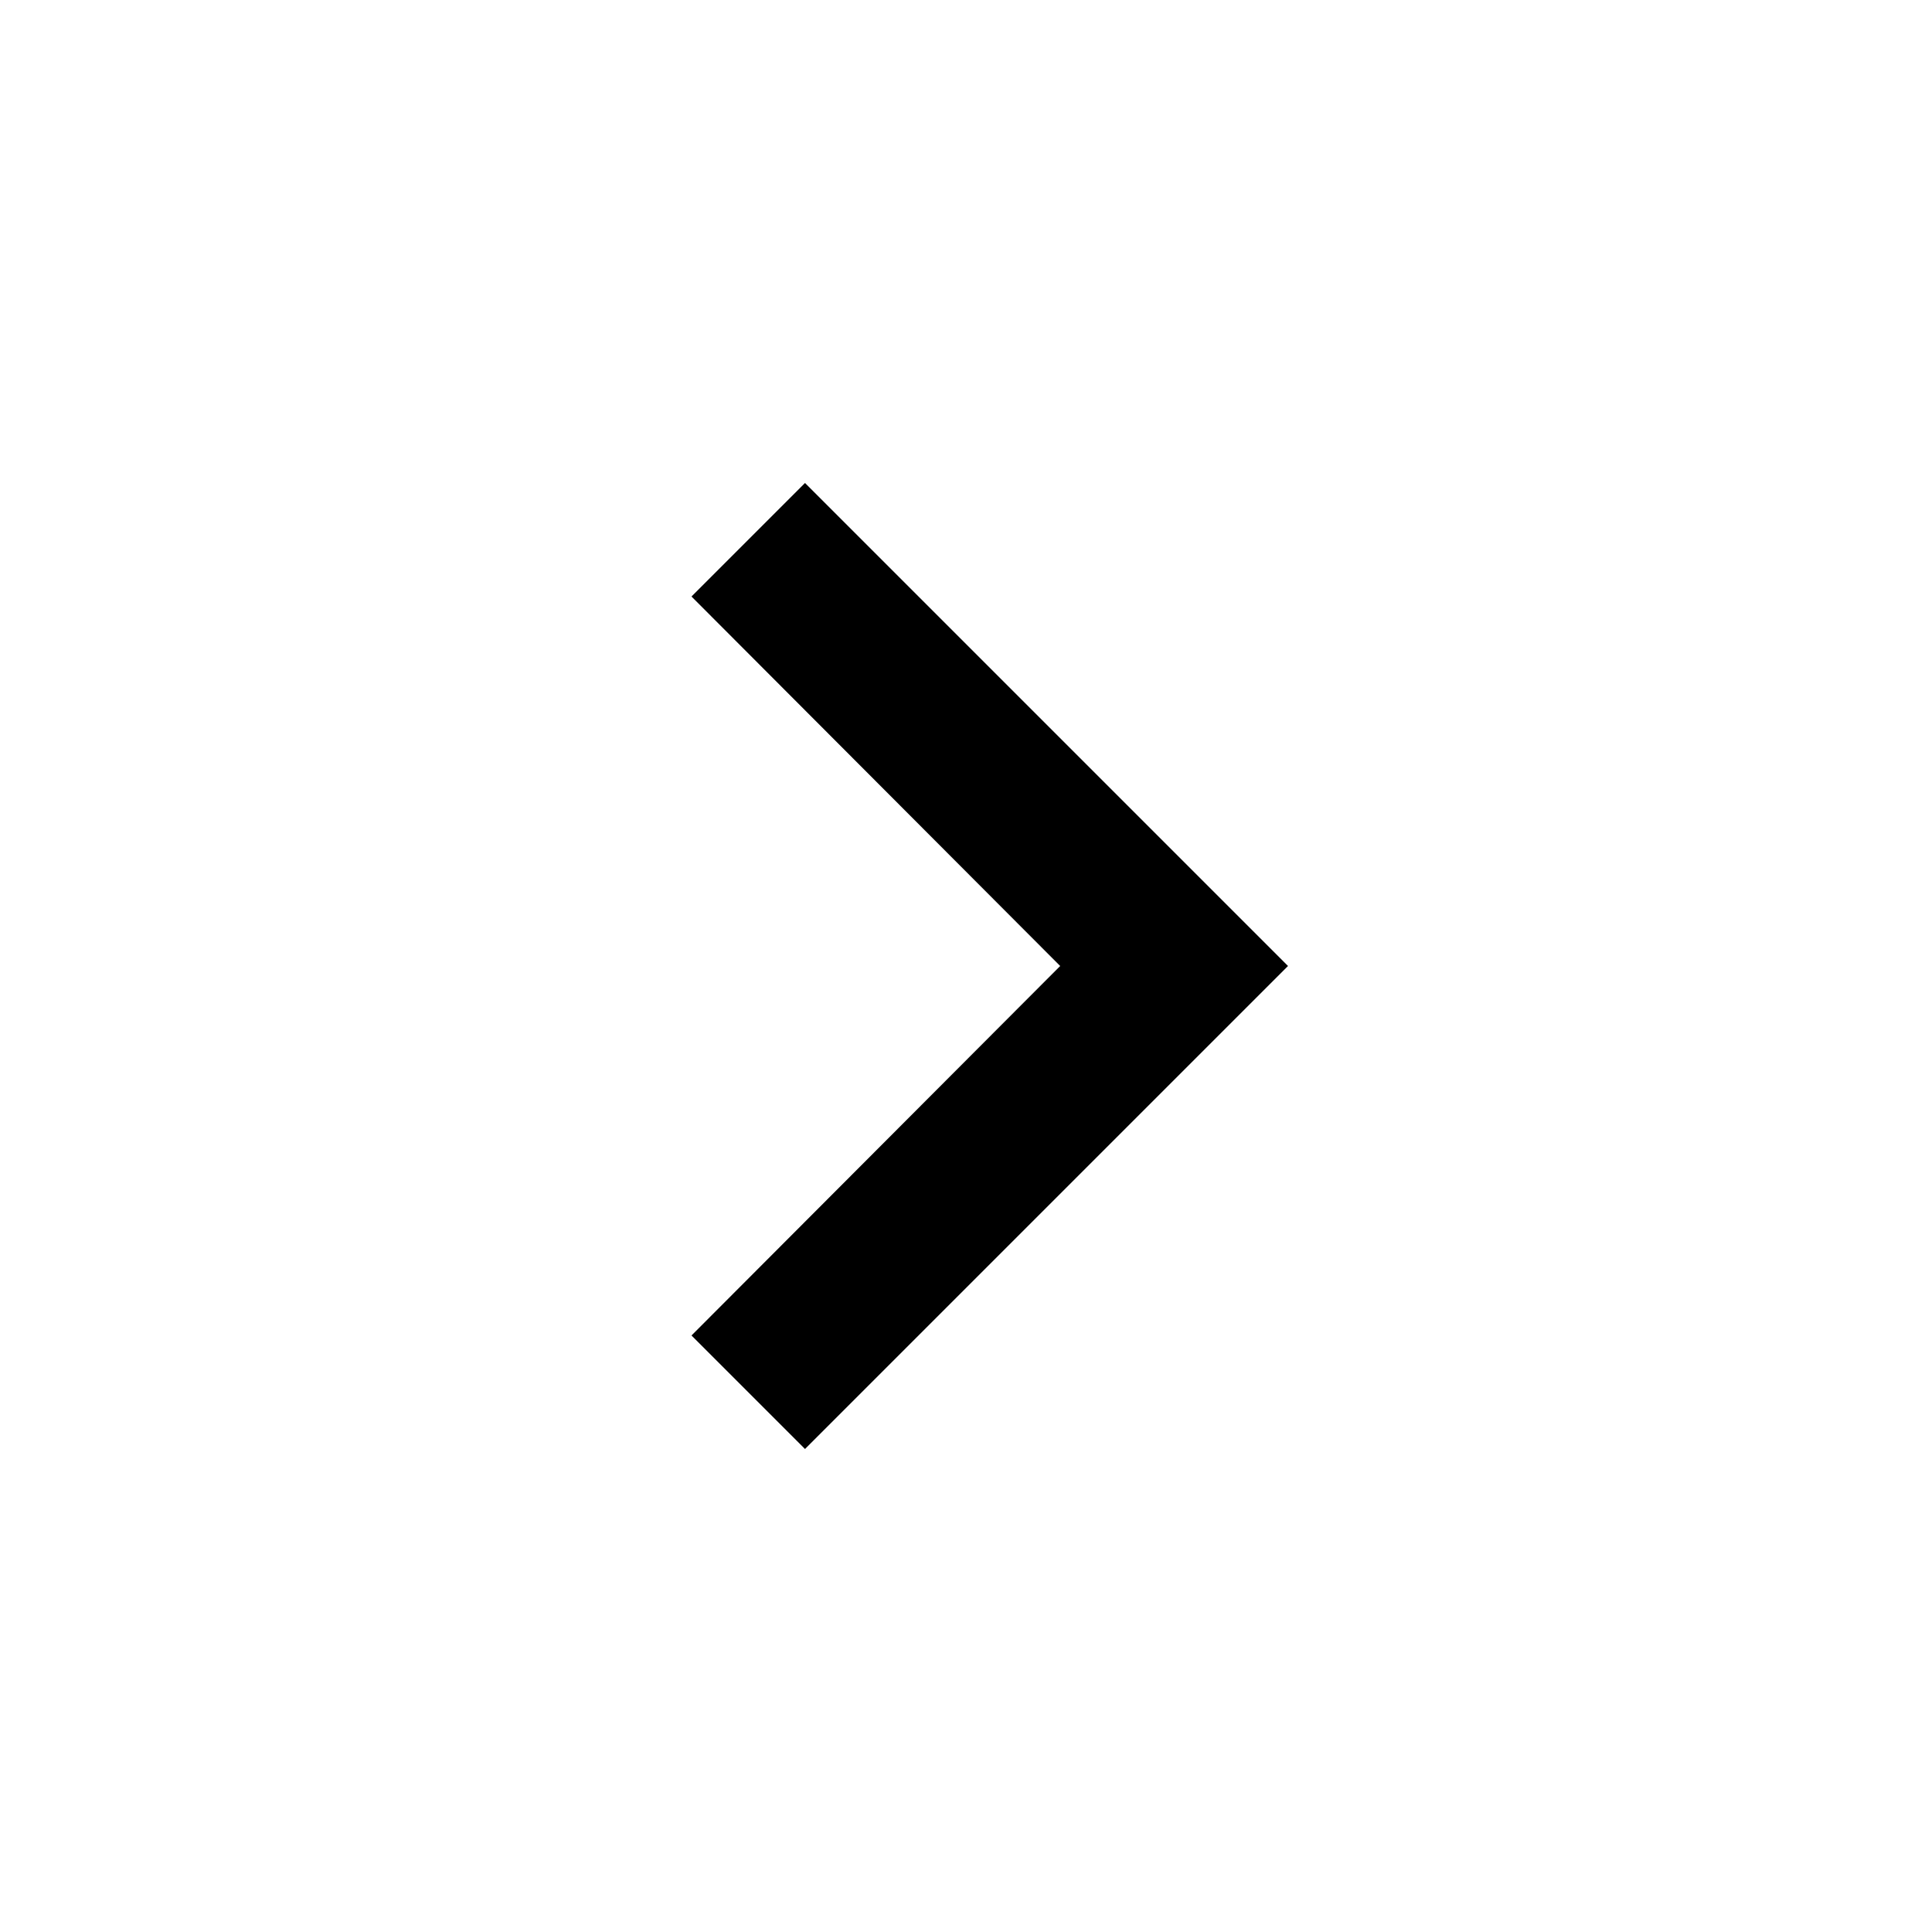
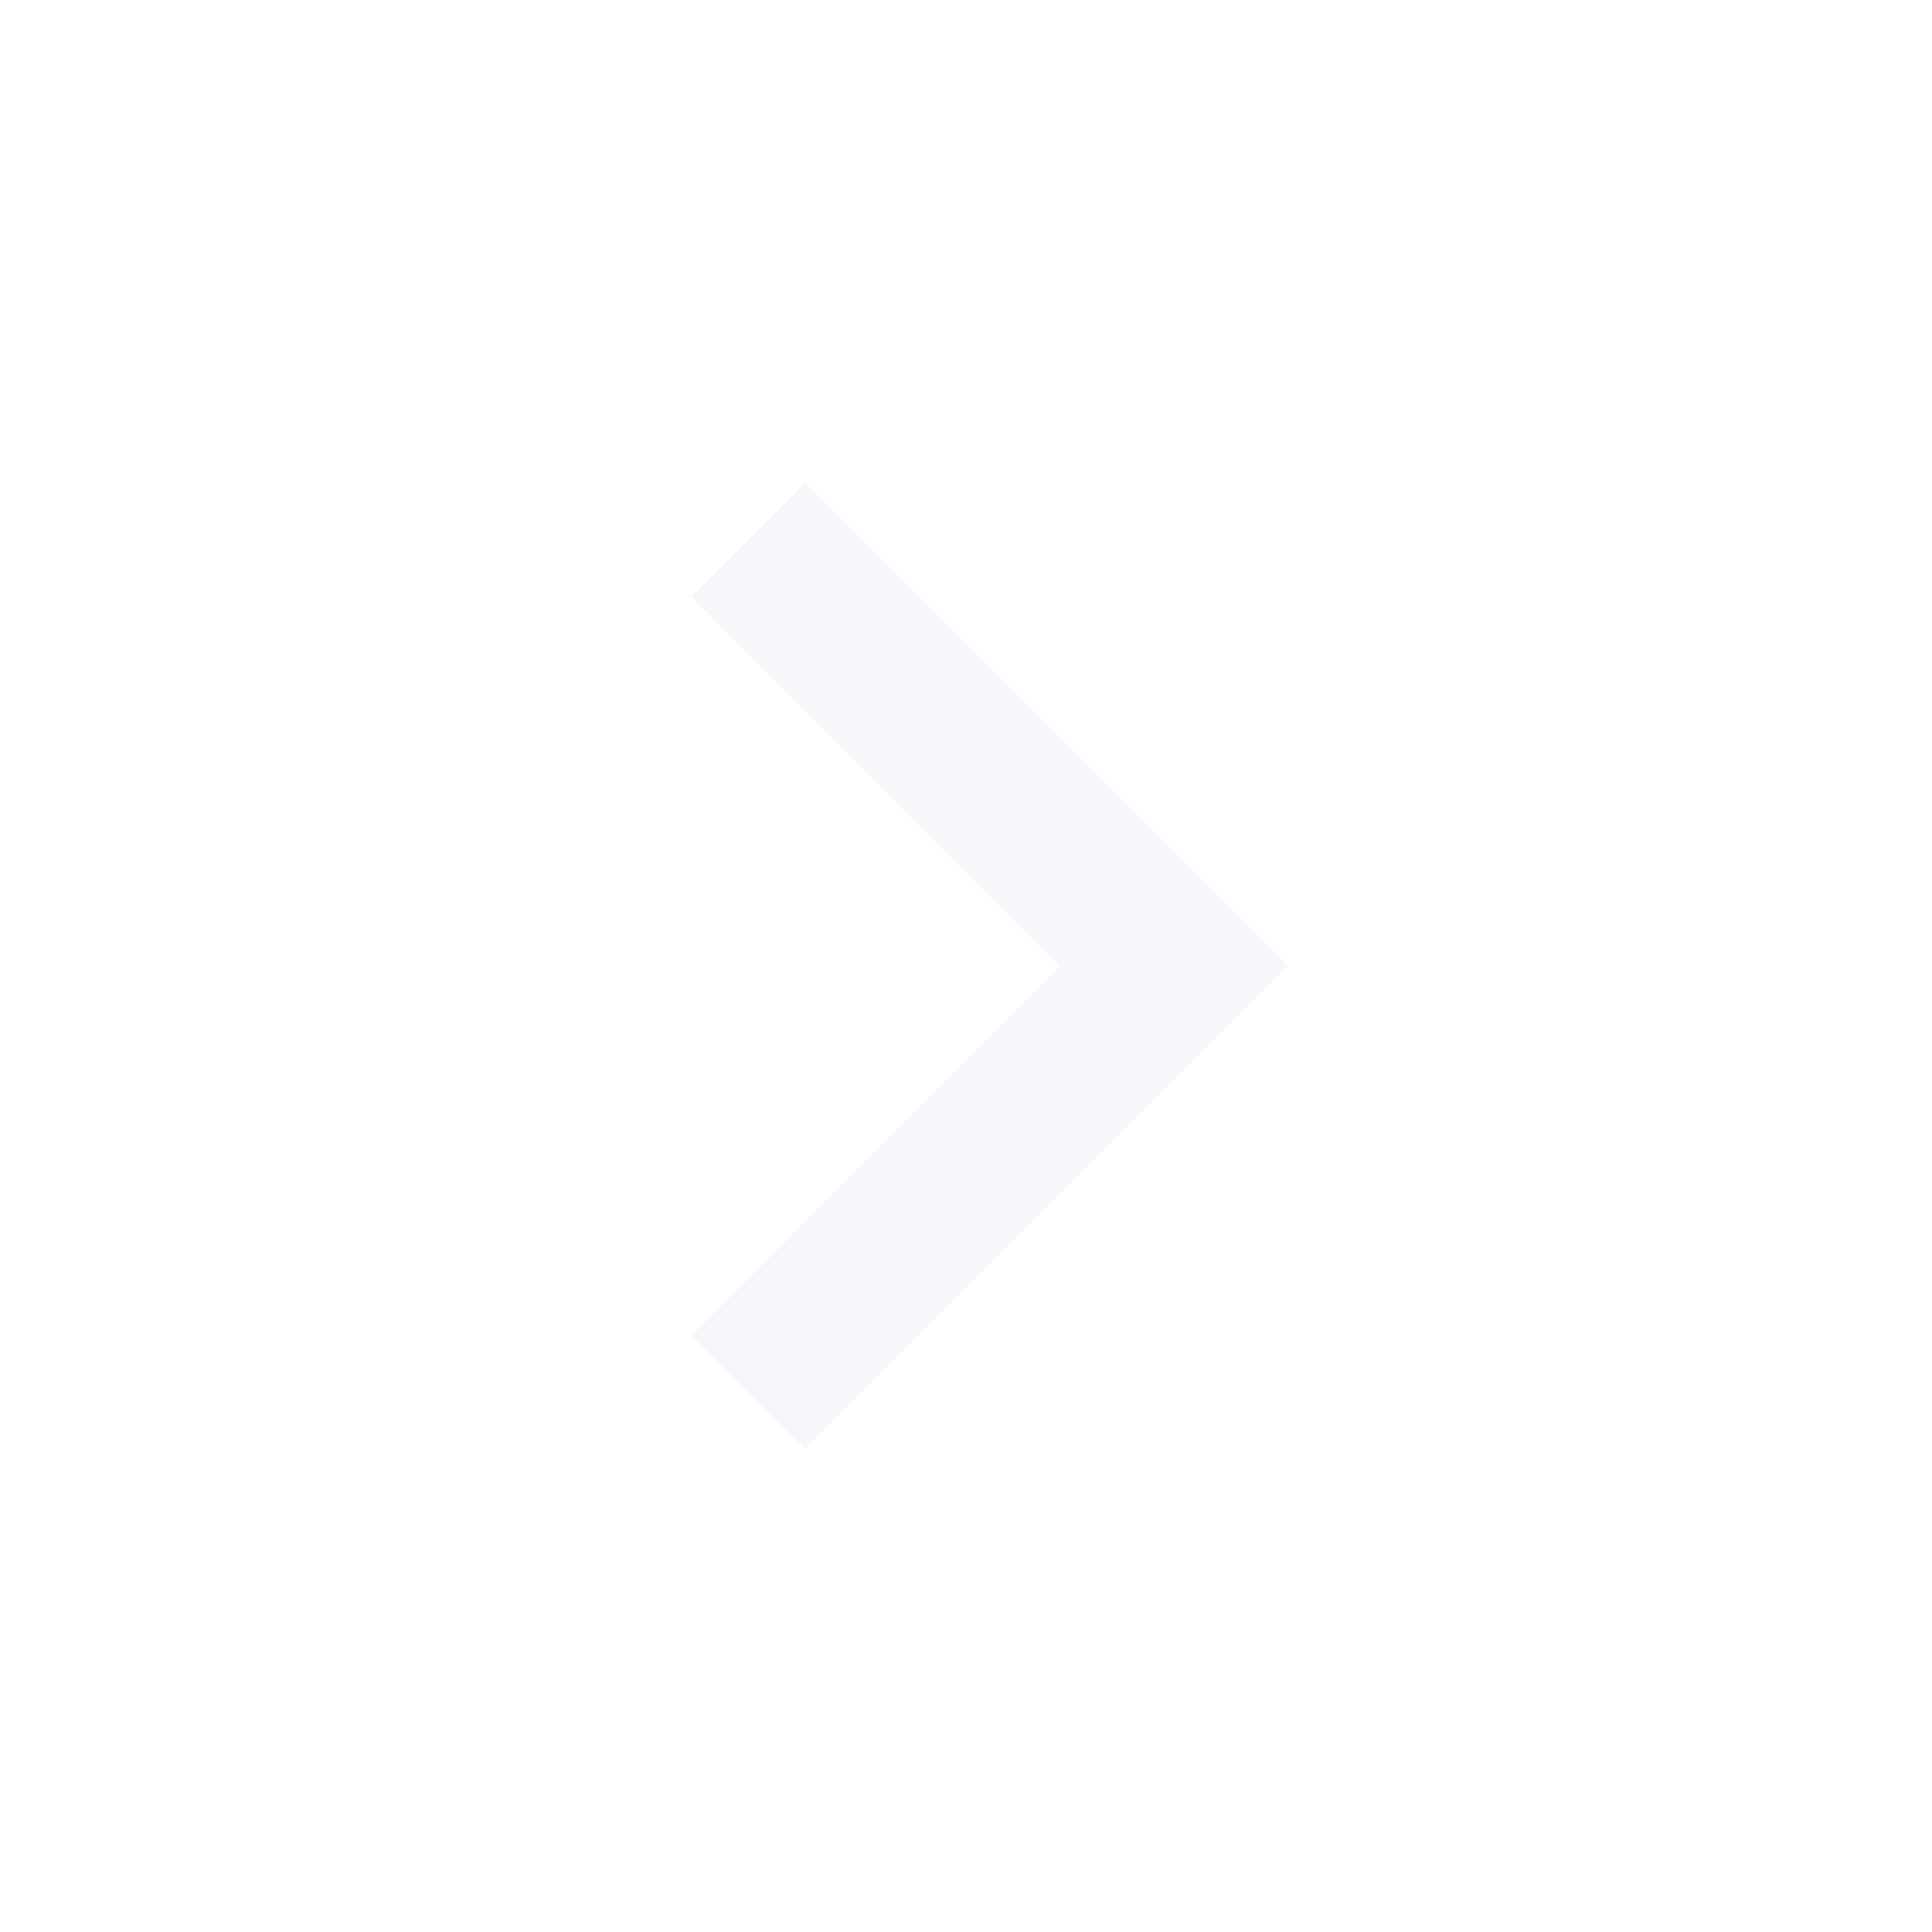
- <svg xmlns="http://www.w3.org/2000/svg" height="24px" viewBox="0 0 24 24" width="24px" fill="#000000">
+ <svg xmlns="http://www.w3.org/2000/svg" height="24px" viewBox="0 0 24 24" width="24px" fill="#f5f7fa">
  <path d="M0 0h24v24H0V0z" fill="none" />
  <path d="M10 6L8.59 7.41 13.17 12l-4.58 4.59L10 18l6-6-6-6z" />
</svg>
